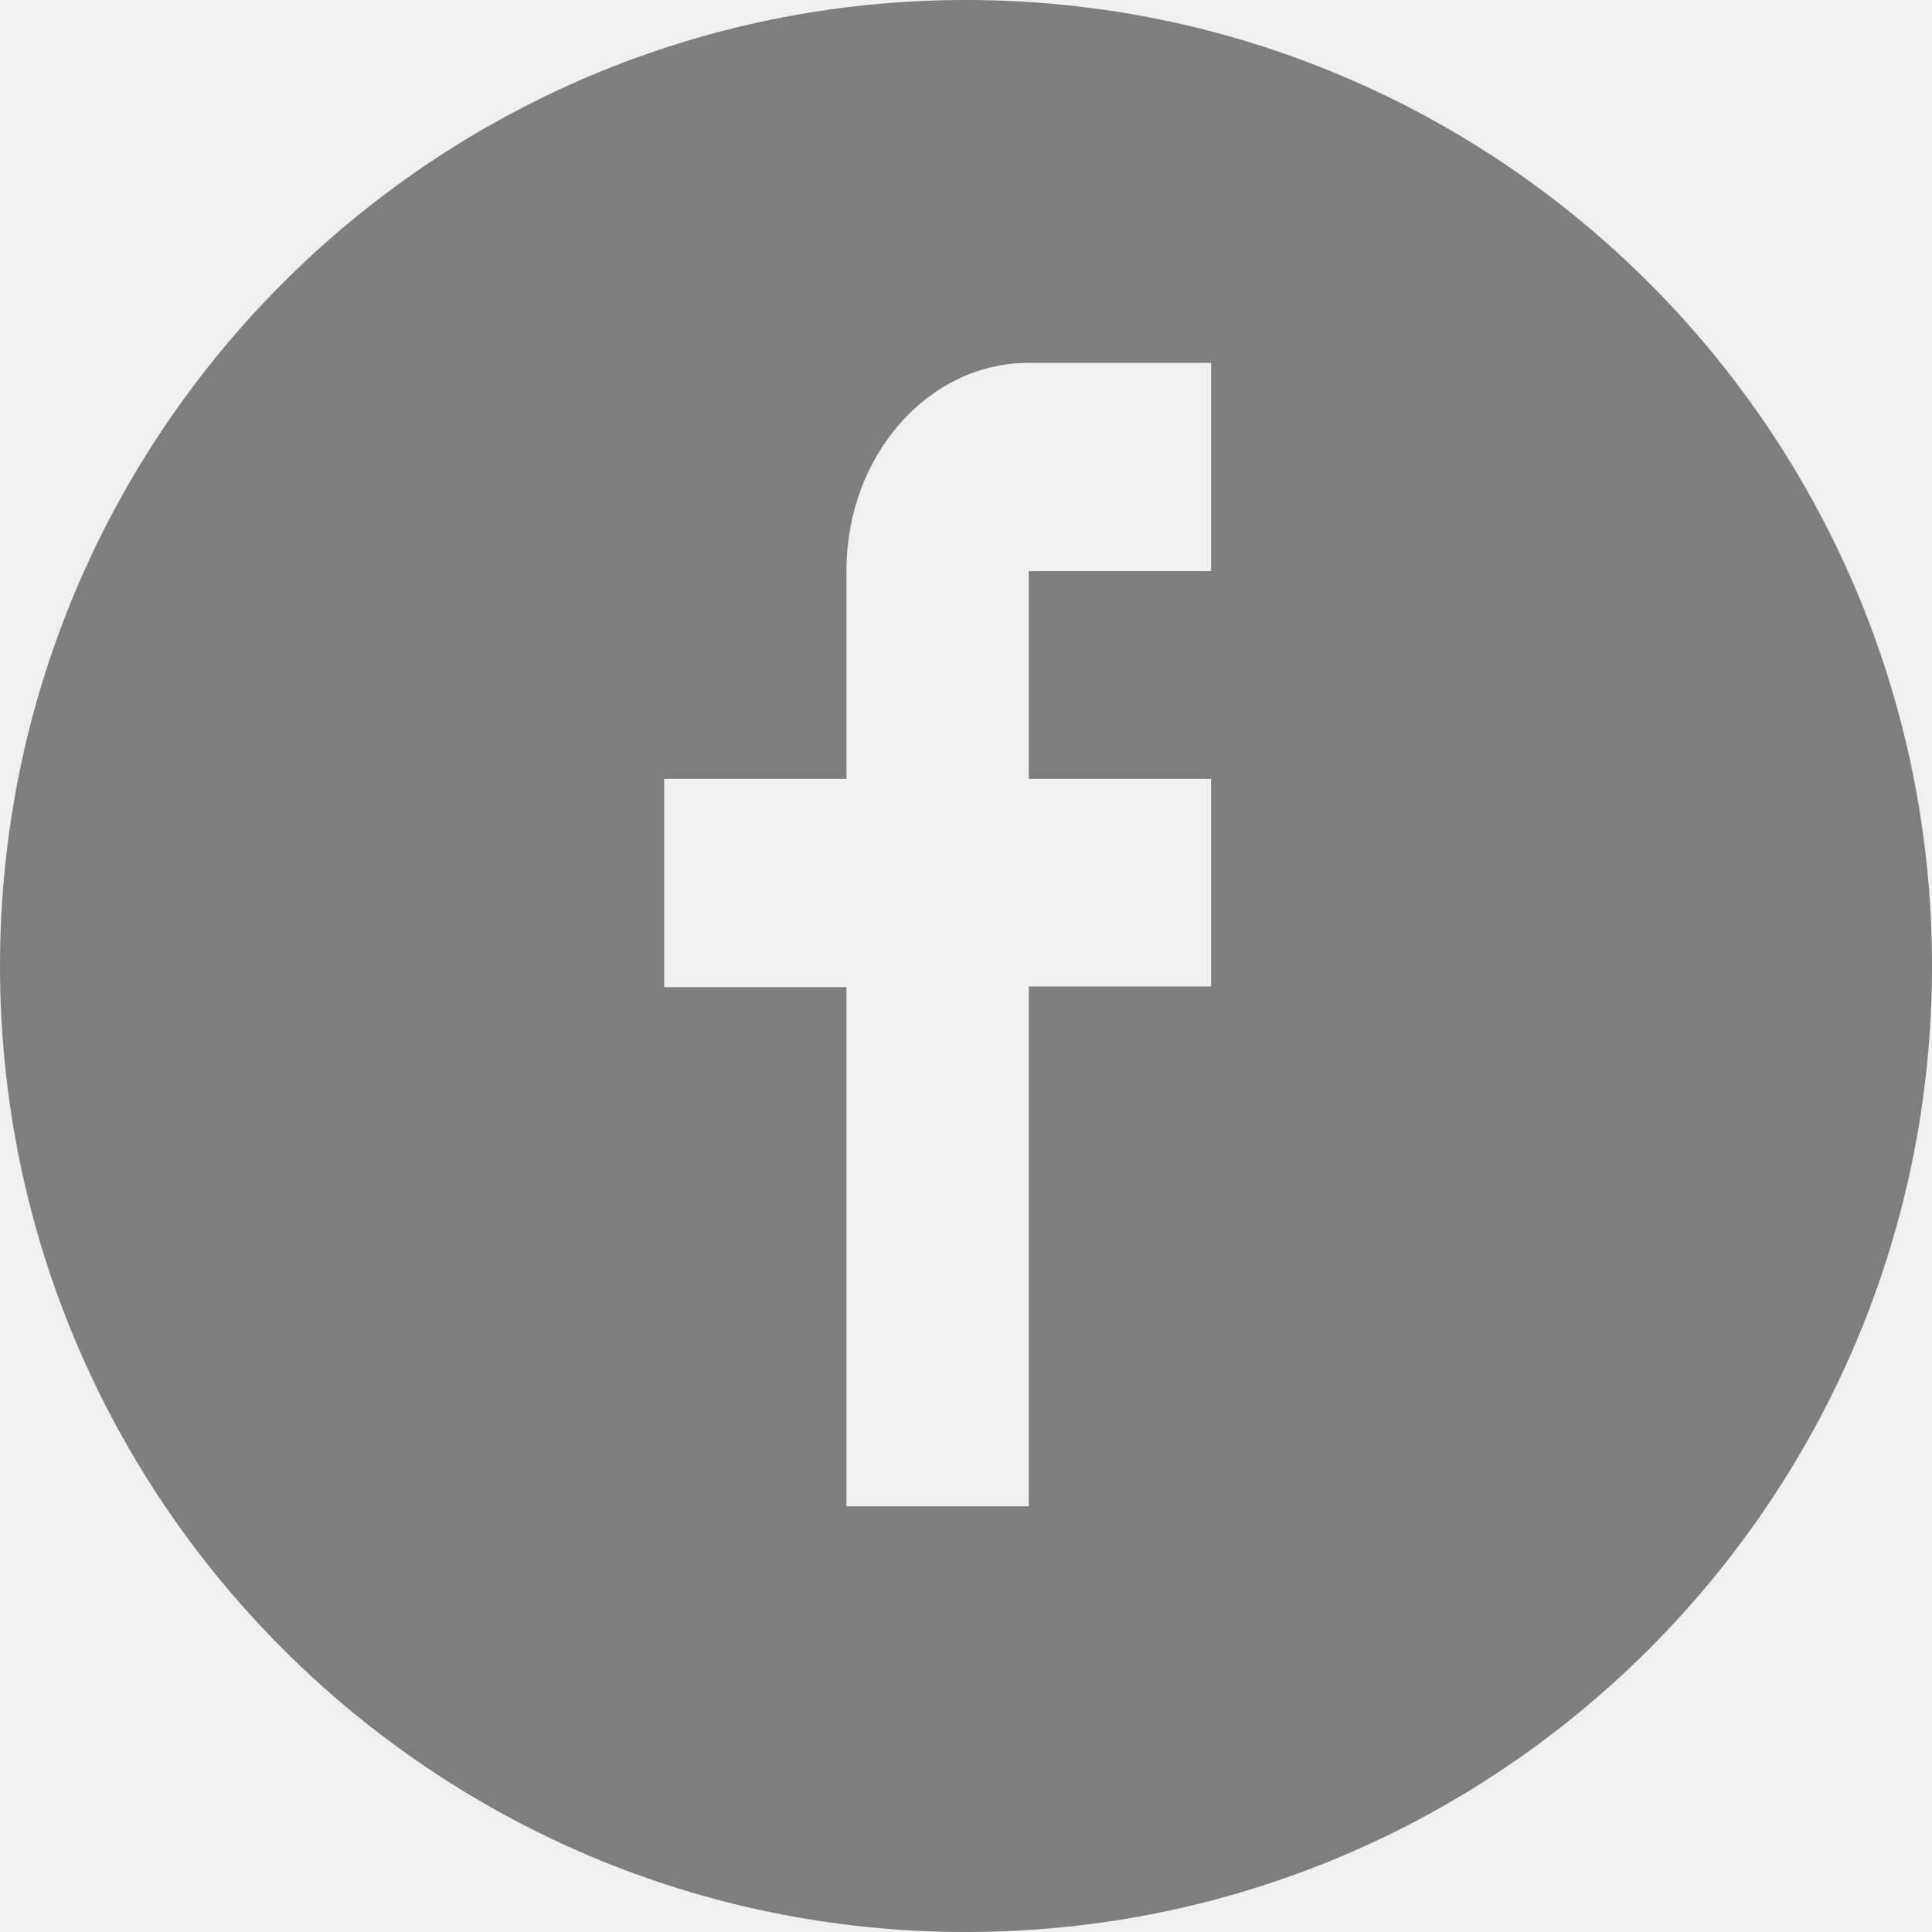
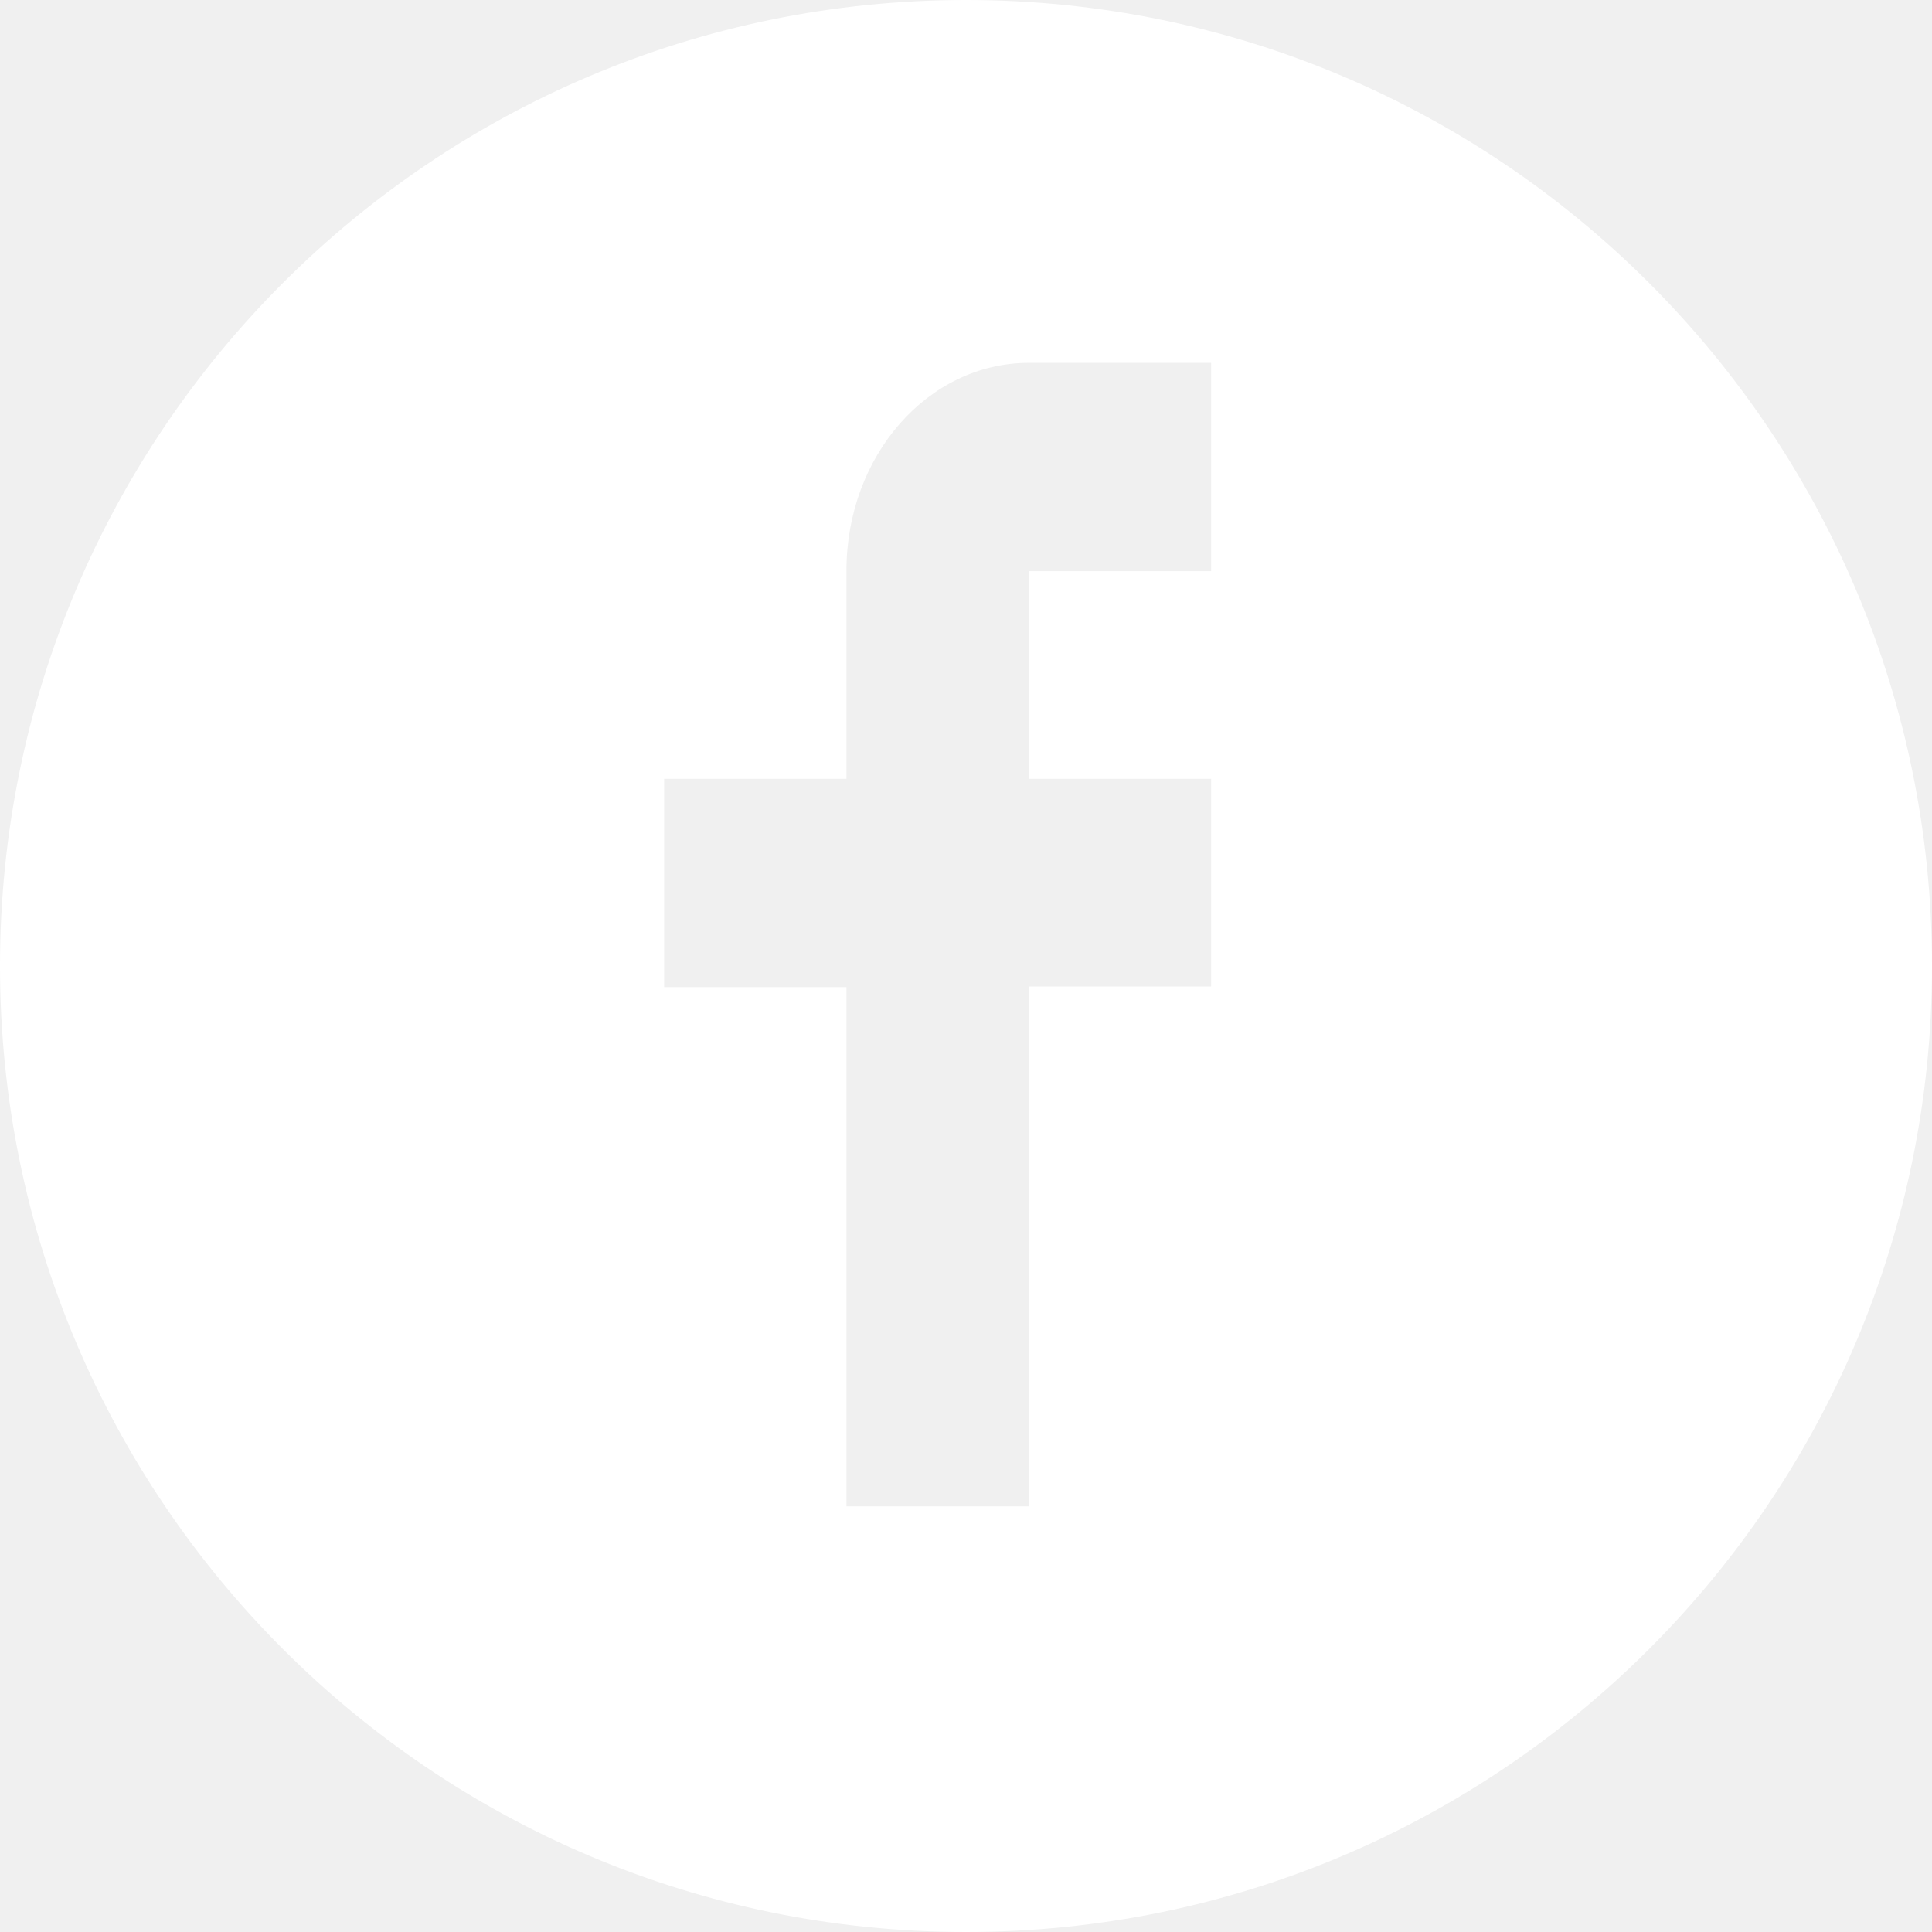
<svg xmlns="http://www.w3.org/2000/svg" width="32" height="32">
-   <path fill="#7e7e7e" d="M16 0a16 16 0 100 32 16 16 0 000-32zm4.06 9.46h-3.02v3.44h3.02v3.44h-3.02v8.61h-3.02v-8.6H11V12.9h3.02V9.45c0-1.9 1.35-3.44 3.02-3.44h3.02v3.45z" />
+   <path fill="#ffffff" d="M16 0a16 16 0 100 32 16 16 0 000-32zm4.06 9.46h-3.02v3.44h3.02v3.44h-3.02v8.61h-3.02v-8.6H11V12.9h3.02V9.45c0-1.9 1.35-3.44 3.02-3.44h3.02v3.45z" />
</svg>
